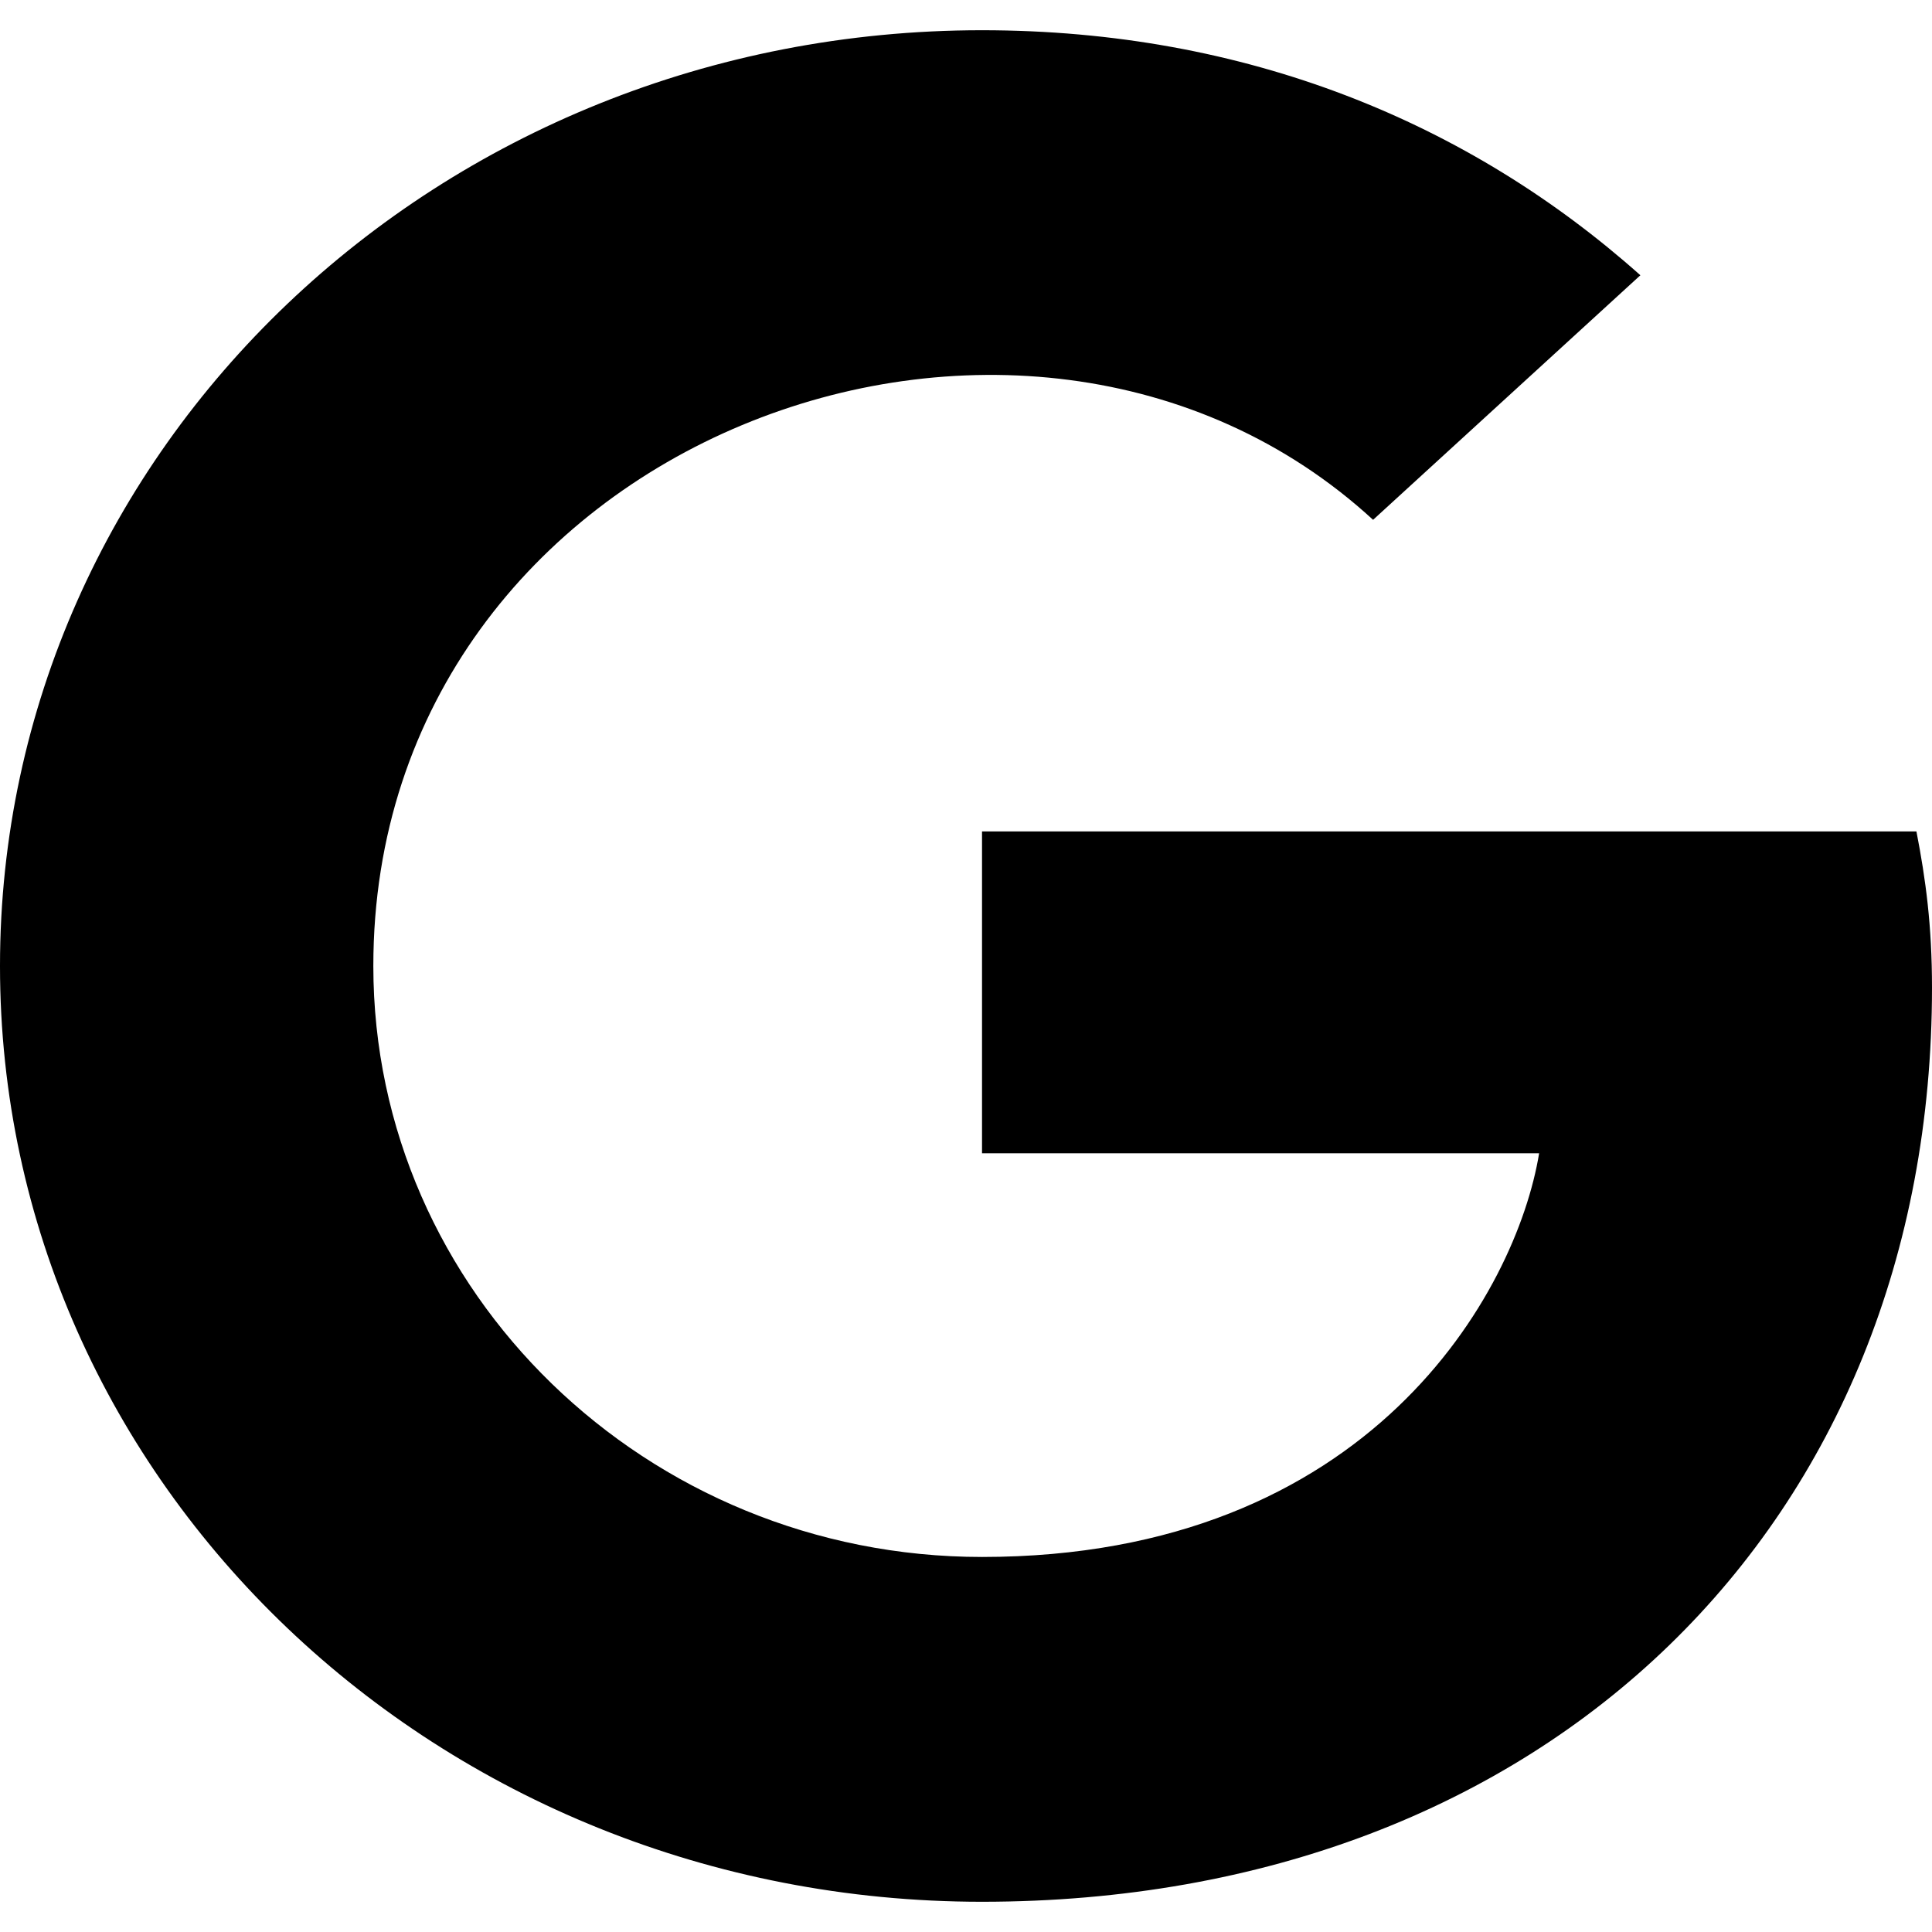
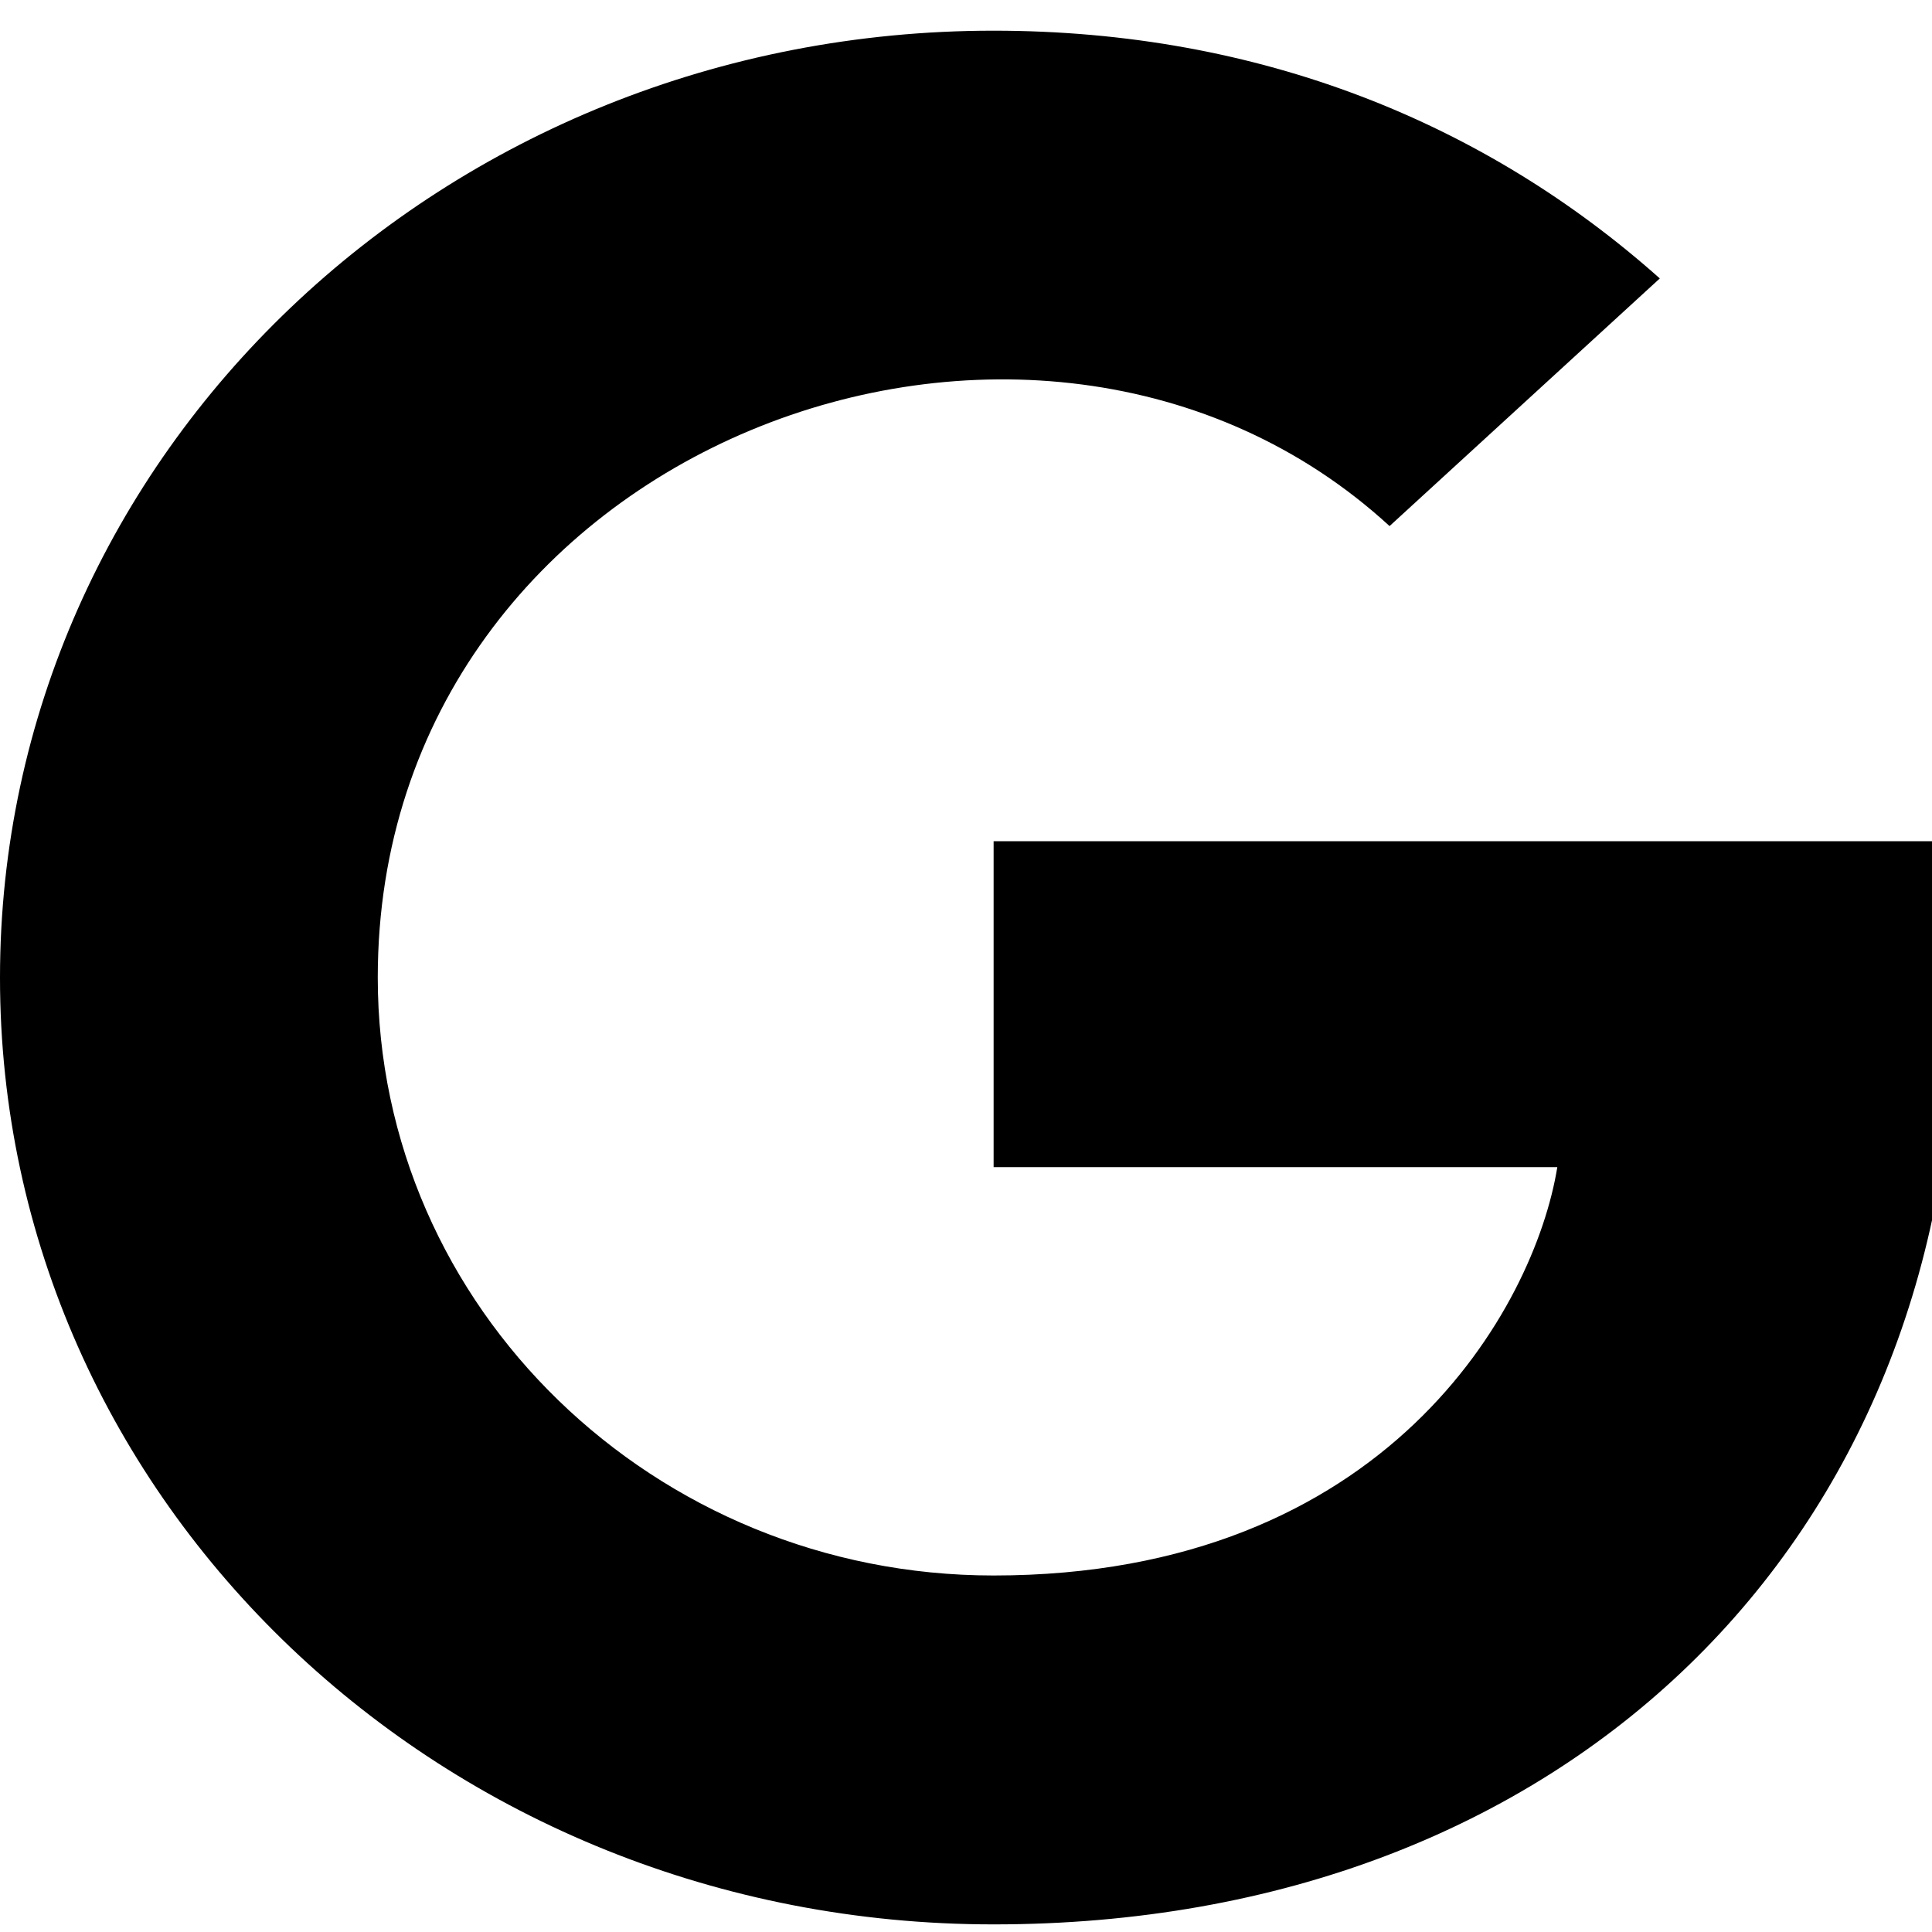
- <svg xmlns="http://www.w3.org/2000/svg" width="17pt" height="17pt" viewBox="0 0 17 17">
-   <path d="M17 8.691c0 4.7-3.375 8.043-8.36 8.043C3.86 16.734 0 13.054 0 8.5 0 3.945 3.86.266 8.64.266c2.325 0 4.286.812 5.794 2.156l-2.352 2.152C9.004 1.746 3.285 3.871 3.285 8.5c0 2.871 2.406 5.2 5.356 5.2 3.418 0 4.703-2.337 4.902-3.552H8.641V7.316h8.222c.082.422.137.829.137 1.375zm0 0" id="surface1" />
+ <svg xmlns="http://www.w3.org/2000/svg" width="17" height="17">
+   <path d="M17.203 8.793c0 4.758-3.414 8.14-8.46 8.14C3.905 16.934 0 13.212 0 8.603 0 3.992 3.906.27 8.742.27c2.352 0 4.336.82 5.863 2.18l-2.378 2.179c-3.118-2.863-8.903-.711-8.903 3.973 0 2.906 2.434 5.261 5.418 5.261 3.461 0 4.762-2.363 4.961-3.593h-4.96V7.402h8.32c.085.43.14.84.14 1.391zm0 0" id="surface1" />
</svg>
